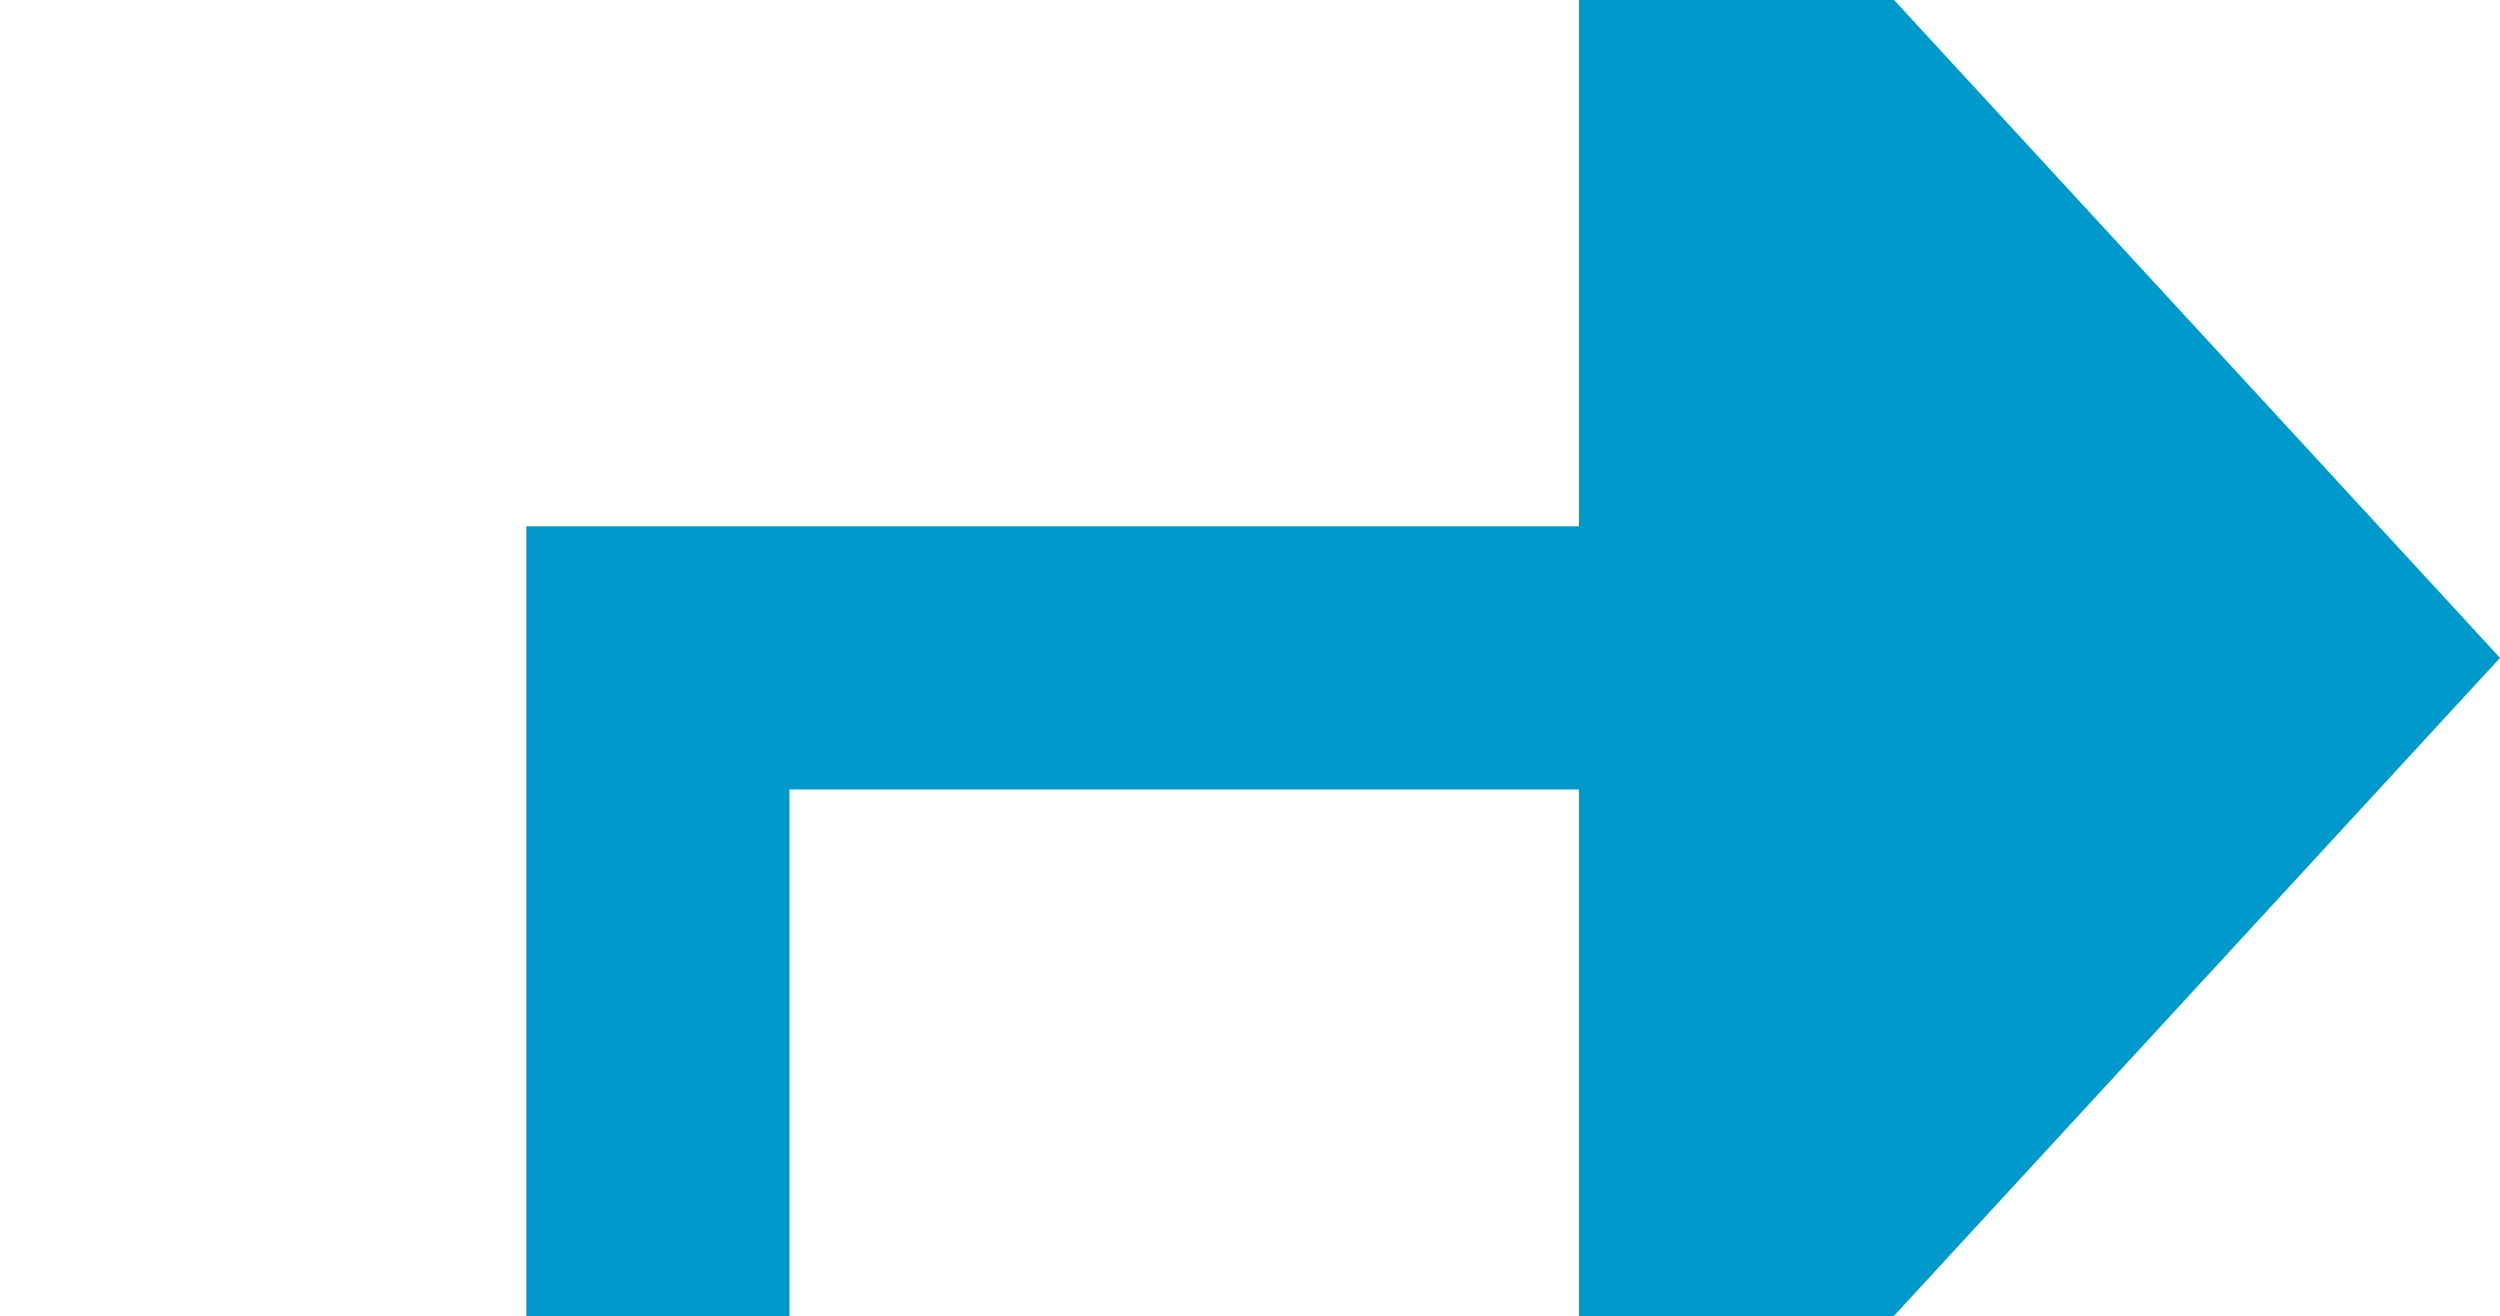
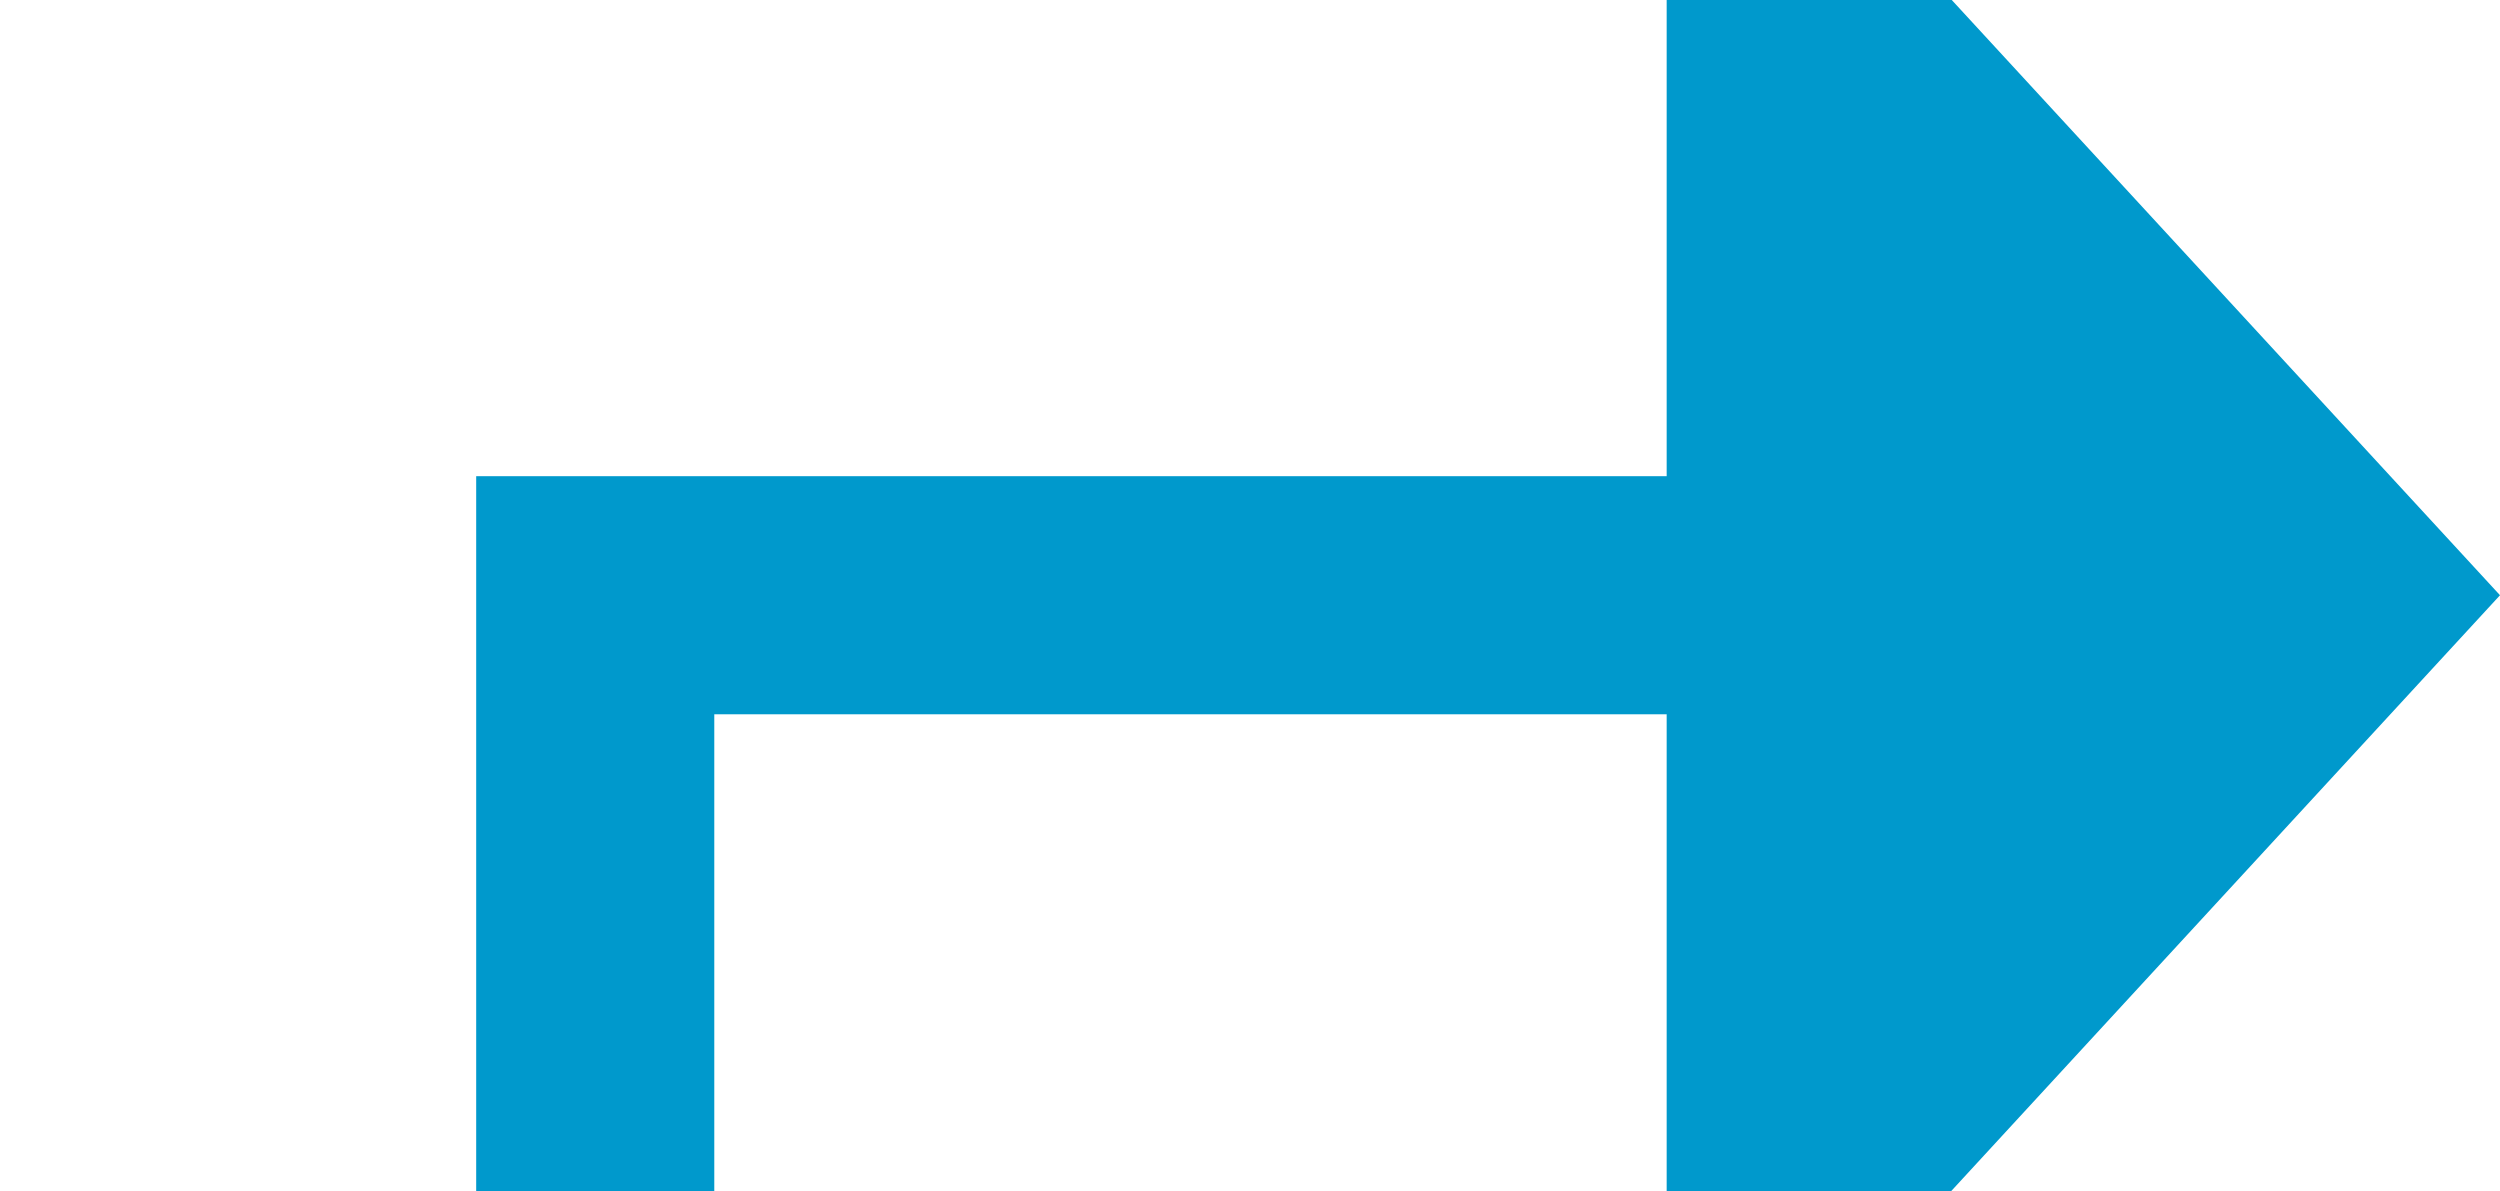
- <svg xmlns="http://www.w3.org/2000/svg" version="1.1" width="19px" height="10px" preserveAspectRatio="xMinYMid meet" viewBox="1135 172  19 8">
-   <path d="M 1081 451  L 1140 451  L 1140 176  L 1148 176  " stroke-width="2" stroke="#0099cc" fill="none" />
-   <path d="M 1147 183.6  L 1154 176  L 1147 168.4  L 1147 183.6  Z " fill-rule="nonzero" fill="#0099cc" stroke="none" />
+ <svg xmlns="http://www.w3.org/2000/svg" version="1.1" width="21px" height="10px" preserveAspectRatio="xMinYMid meet" viewBox="1135 172  21 8">
+   <path d="M 1081 451  L 1140 451  L 1140 176  L 1150 176  " stroke-width="2" stroke="#0099cc" fill="none" />
+   <path d="M 1149 183.6  L 1156 176  L 1149 168.4  L 1149 183.6  Z " fill-rule="nonzero" fill="#0099cc" stroke="none" />
</svg>
